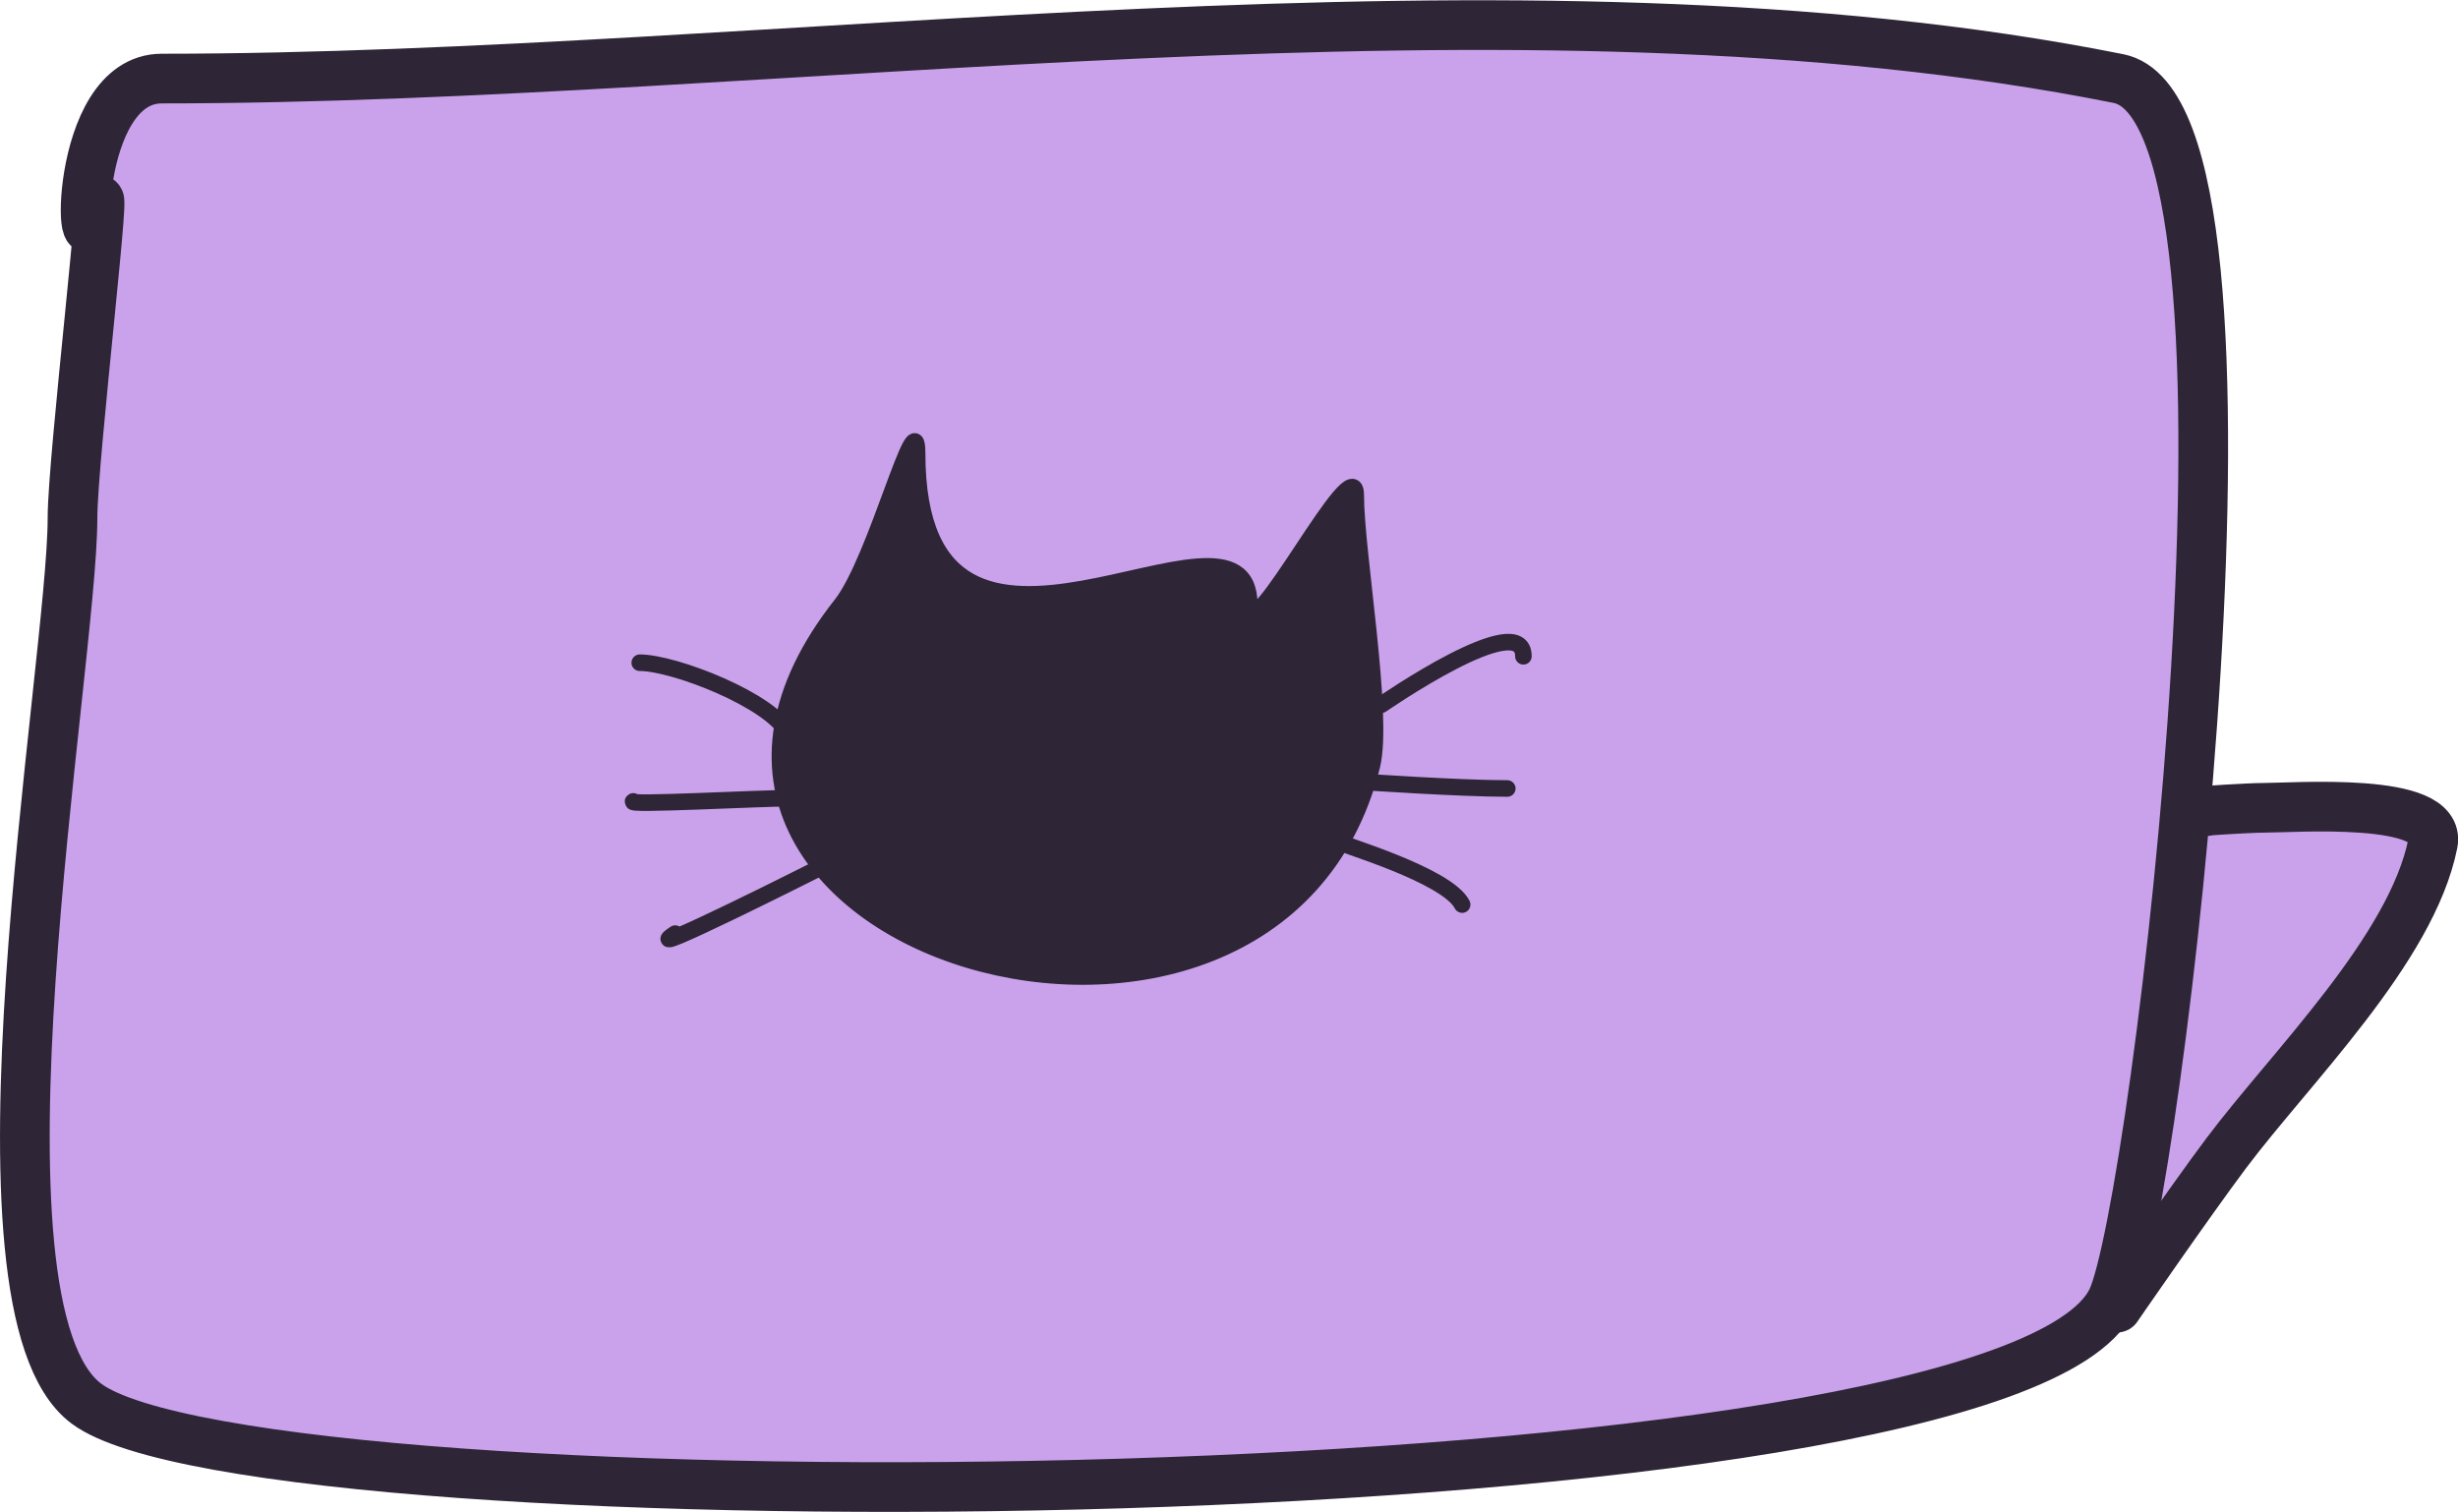
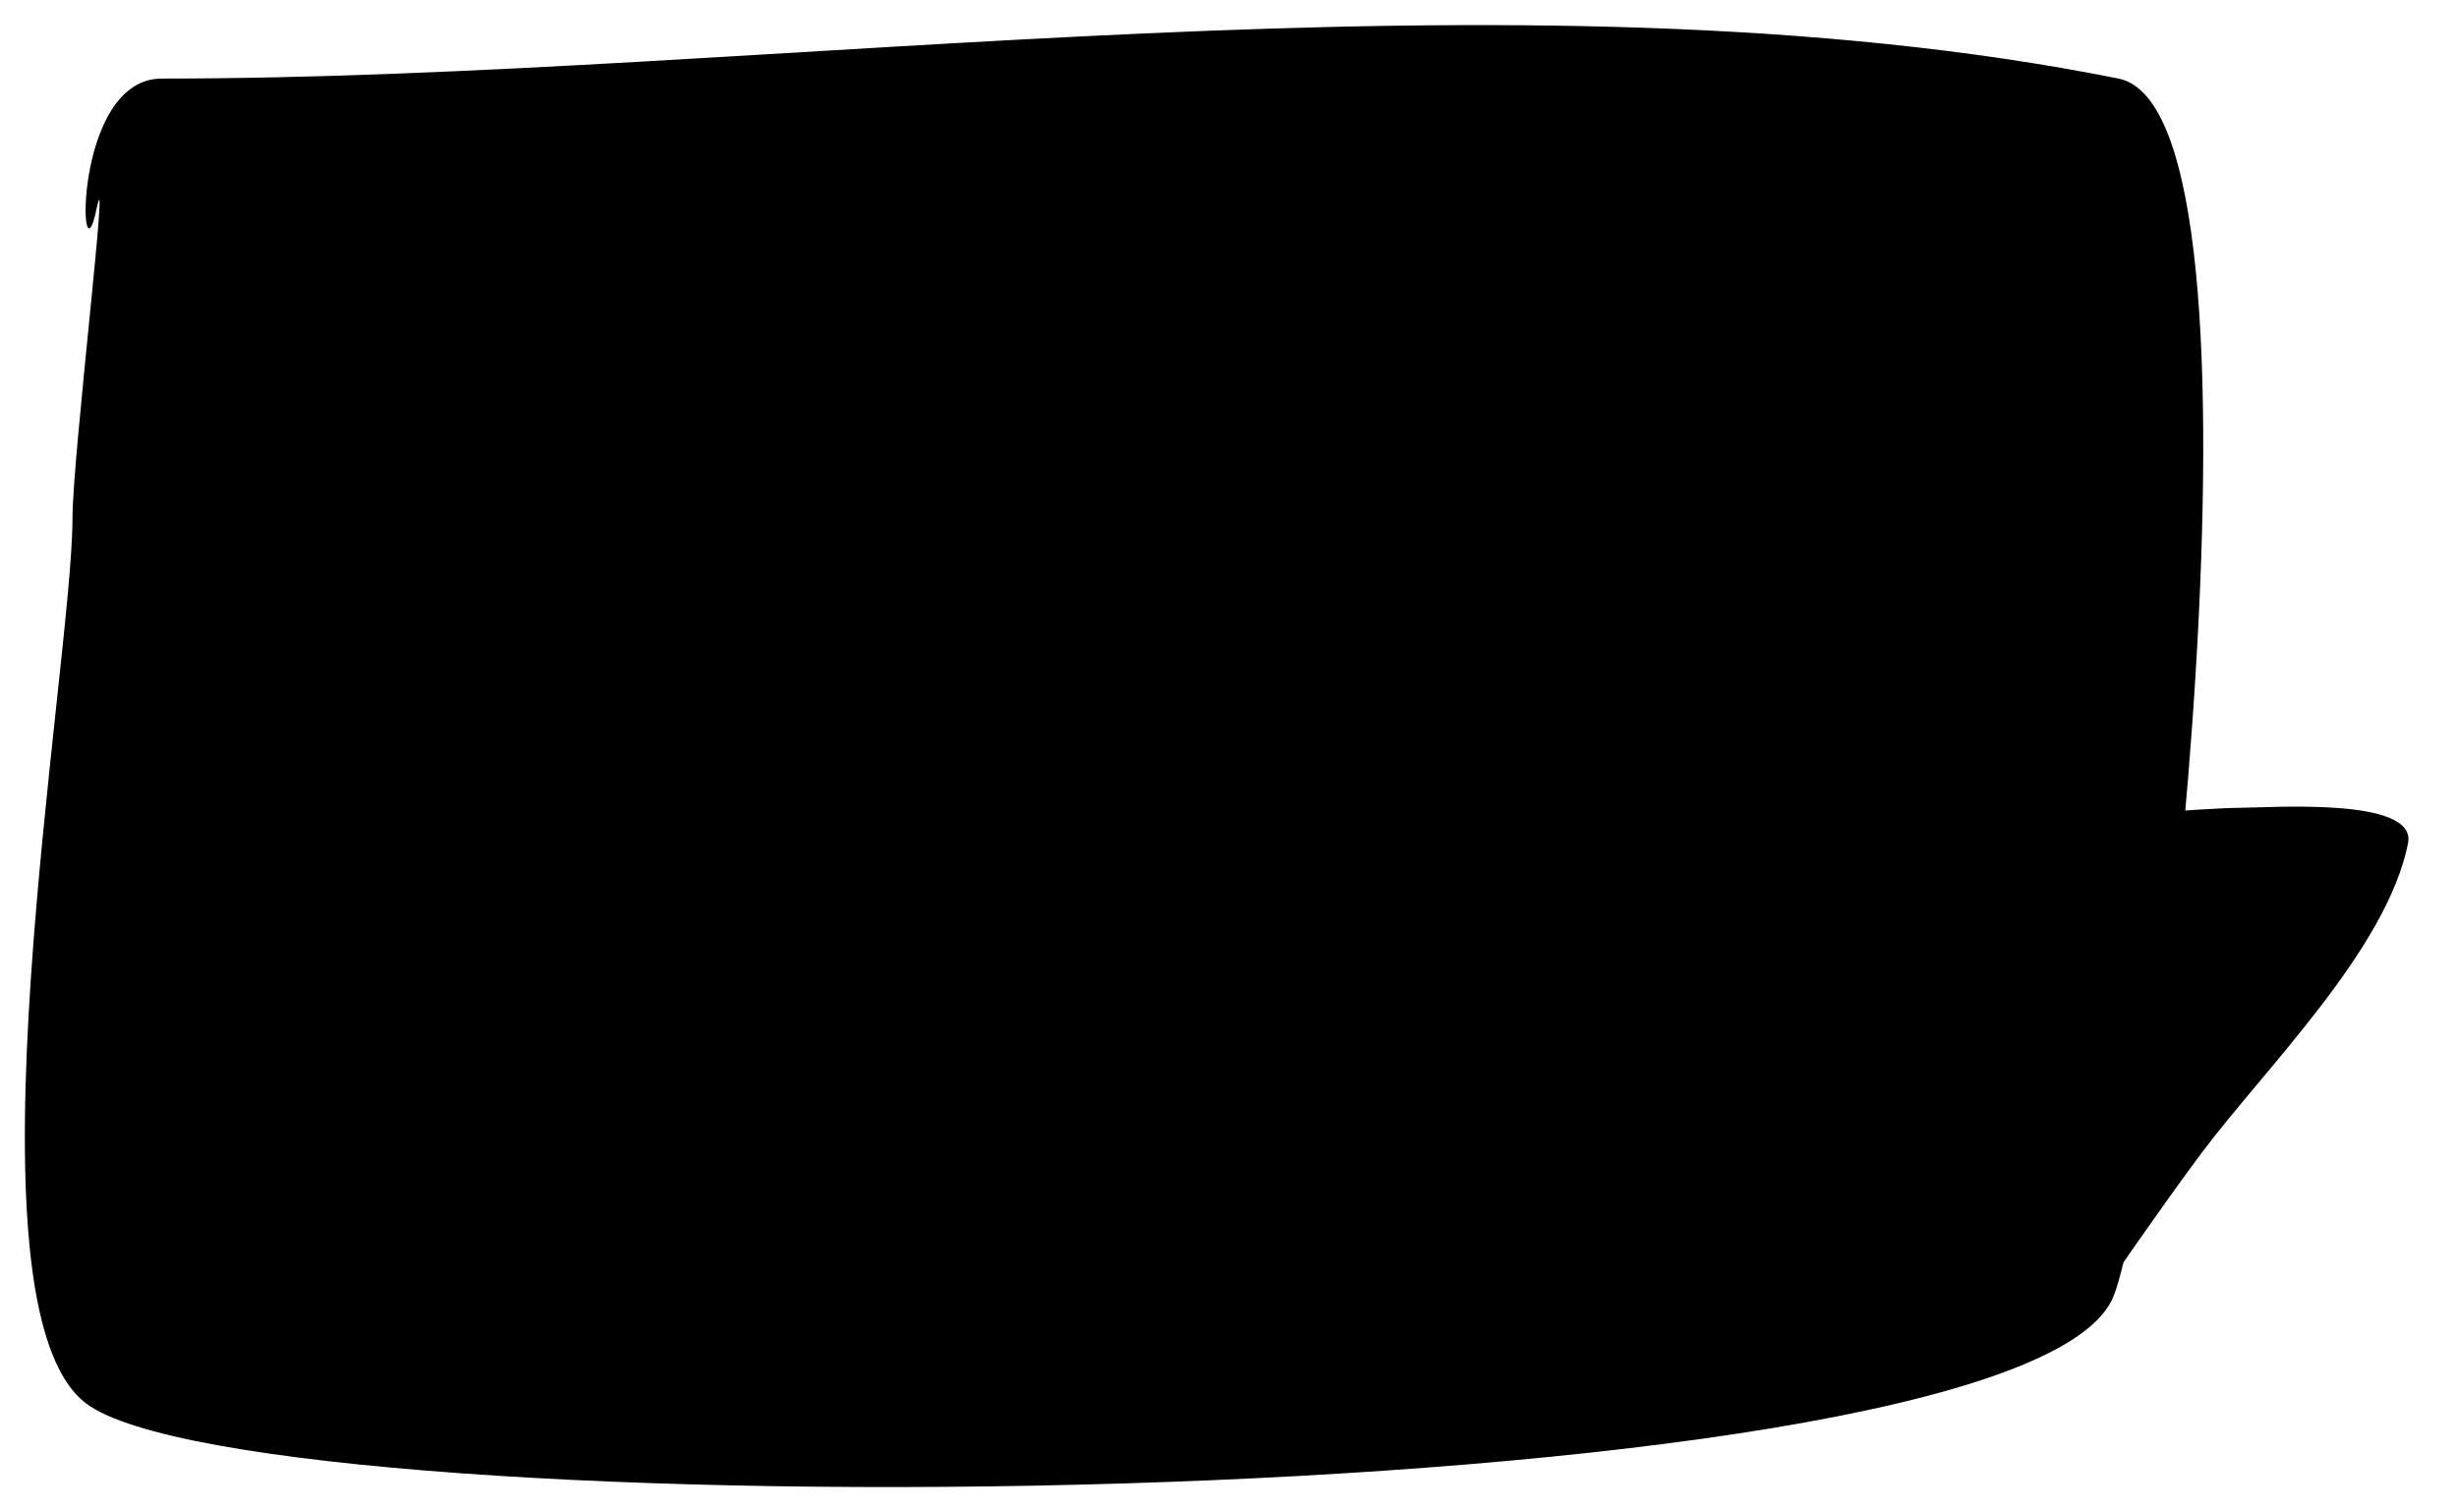
- <svg xmlns="http://www.w3.org/2000/svg" xmlns:ns1="http://inkpad.envoza.com/svg_extensions" height="91.314pt" viewBox="0 0 148.439 91.314" width="148.439pt" version="1.1" id="svg1395">
+ <svg xmlns="http://www.w3.org/2000/svg" height="91.314pt" viewBox="0 0 148.439 91.314" width="148.439pt" version="1.1" id="svg1395">
  <defs id="defs1371" />
-   <g id="Layer 2" ns1:layerName="Layer 2" transform="translate(-205.5068,-314.5098)">
-     <path stroke="#2E2536" stroke-width="3" d="m 333.342,393.489 c 0,0 4.331,-6.294 6.622,-9.349 3.852,-5.135 11.181,-12.278 12.465,-18.697 0.566,-2.827 -8.375,-2.142 -10.322,-2.142 -0.718,0 -3.917,0.194 -3.311,0.194" fill="#c9a2eb" stroke-linecap="round" opacity="1" stroke-linejoin="round" id="path1373" />
+   <g id="Layer 2" transform="translate(-207.0068,-314.5098)">
+     <path stroke-width="3" d="m 333.342,393.489 c 0,0 4.331,-6.294 6.622,-9.349 3.852,-5.135 11.181,-12.278 12.465,-18.697 0.566,-2.827 -8.375,-2.142 -10.322,-2.142 -0.718,0 -3.917,0.194 -3.311,0.194" stroke-linecap="round" opacity="1" stroke-linejoin="round" id="path1373" />
  </g>
-   <g id="Layer 1" ns1:layerName="Layer 1" transform="translate(-205.5068,-314.5098)">
-     <path stroke="#2E2536" stroke-width="1" d="m 271.784,580.058 c 0,-1.226 0.571,-2.554 1.525,-3.926" fill="#2E2536" stroke-linecap="round" opacity="1" stroke-linejoin="round" id="path1376" />
-     <path stroke="#2E2536" stroke-width="3" d="m 211.336,327.133 c 0.84,-4.001 -1.451,15.019 -1.451,18.658 0,8.884 -6.995,47.618 0.83,53.487 10.455,7.841 115.649,7.109 122.313,-6.22 2.686,-5.371 10.746,-71.737 0.415,-73.803 -36.333,-7.266 -81.218,0 -118.168,0 -5.437,0 -5,12.937 -3.939,7.878 z" fill="#c9a2eb" stroke-linecap="round" opacity="1" stroke-linejoin="round" id="path1378" />
-     <path stroke="#2E2536" stroke-width="1" d="m 256.314,351.031 c 2.114,-2.678 4.577,-12.566 4.577,-9.154 0,17.537 20.06,1.264 20.06,9.154 0,3.076 6.428,-9.698 6.428,-6.622 0,3.501 1.737,13.304 0.973,16.36 -5.887,23.549 -48.355,10.926 -32.038,-9.738 z" fill="#2E2536" stroke-linecap="round" opacity="1" stroke-linejoin="round" id="path1380" />
-     <path stroke="#2E2536" stroke-width="1" d="m 288.937,357.068 c 0,0 8.569,-5.939 8.569,-2.921" fill="#2E2536" stroke-linecap="round" fill-opacity="0" opacity="1" stroke-linejoin="round" id="path1382" />
-     <path stroke="#2E2536" stroke-width="1" d="m 287.963,361.743 c 0,0 5.71,0.389 8.569,0.389" fill="#2E2536" stroke-linecap="round" fill-opacity="0" opacity="1" stroke-linejoin="round" id="path1384" />
-     <path stroke="#2E2536" stroke-width="1" d="m 286.6,365.443 c -0.328,0 6.313,1.915 7.206,3.7" fill="#2E2536" stroke-linecap="round" fill-opacity="0" opacity="1" stroke-linejoin="round" id="path1386" />
-     <path stroke="#2E2536" stroke-width="1" d="m 253.1,358.821 c -0.998,-1.998 -6.873,-4.285 -8.959,-4.285" fill="#2E2536" stroke-linecap="round" fill-opacity="0" opacity="1" stroke-linejoin="round" id="path1388" />
-     <path stroke="#2E2536" stroke-width="1" d="m 253.295,362.716 c -1.979,0 -10.044,0.445 -9.543,0.195" fill="#2E2536" stroke-linecap="round" fill-opacity="0" opacity="1" stroke-linejoin="round" id="path1390" />
-     <path stroke="#2E2536" stroke-width="1" d="m 254.853,367.001 c 0,0 -11.18,5.636 -8.569,3.895" fill="#2E2536" stroke-linecap="round" fill-opacity="0" opacity="1" stroke-linejoin="round" id="path1392" />
+   <g id="Layer 1" transform="translate(-205.5068,-314.5098)">
+     <path stroke-width="3" d="m 271.784,580.058 c 0,-1.226 0.571,-2.554 1.525,-3.926" stroke-linecap="round" opacity="1" stroke-linejoin="round" id="path1376" />
+     <path stroke-width="9" d="m 211.336,327.133 c 0.84,-4.001 -1.451,15.019 -1.451,18.658 0,8.884 -6.995,47.618 0.83,53.487 10.455,7.841 115.649,7.109 122.313,-6.22 2.686,-5.371 10.746,-71.737 0.415,-73.803 -36.333,-7.266 -81.218,0 -118.168,0 -5.437,0 -5,12.937 -3.939,7.878 z" stroke-linecap="round" opacity="1" stroke-linejoin="round" id="path1378" />
+     <path stroke-width="1" d="m 256.314,351.031 c 2.114,-2.678 4.577,-12.566 4.577,-9.154 0,17.537 20.06,1.264 20.06,9.154 0,3.076 6.428,-9.698 6.428,-6.622 0,3.501 1.737,13.304 0.973,16.36 -5.887,23.549 -48.355,10.926 -32.038,-9.738 z" stroke-linecap="round" opacity="1" stroke-linejoin="round" id="path1380" />
+     <path stroke-width="1" d="m 288.937,357.068 c 0,0 8.569,-5.939 8.569,-2.921" stroke-linecap="round" fill-opacity="0" opacity="1" stroke-linejoin="round" id="path1382" />
+     <path stroke-width="1" d="m 287.963,361.743 c 0,0 5.71,0.389 8.569,0.389" stroke-linecap="round" fill-opacity="0" opacity="1" stroke-linejoin="round" id="path1384" />
+     <path stroke-width="1" d="m 286.6,365.443 c -0.328,0 6.313,1.915 7.206,3.7" stroke-linecap="round" fill-opacity="0" opacity="1" stroke-linejoin="round" id="path1386" />
+     <path stroke-width="1" d="m 253.1,358.821 c -0.998,-1.998 -6.873,-4.285 -8.959,-4.285" stroke-linecap="round" fill-opacity="0" opacity="1" stroke-linejoin="round" id="path1388" />
+     <path stroke-width="1" d="m 253.295,362.716 c -1.979,0 -10.044,0.445 -9.543,0.195" stroke-linecap="round" fill-opacity="0" opacity="1" stroke-linejoin="round" id="path1390" />
+     <path stroke-width="1" d="m 254.853,367.001 c 0,0 -11.18,5.636 -8.569,3.895" stroke-linecap="round" fill-opacity="0" opacity="1" stroke-linejoin="round" id="path1392" />
  </g>
</svg>
